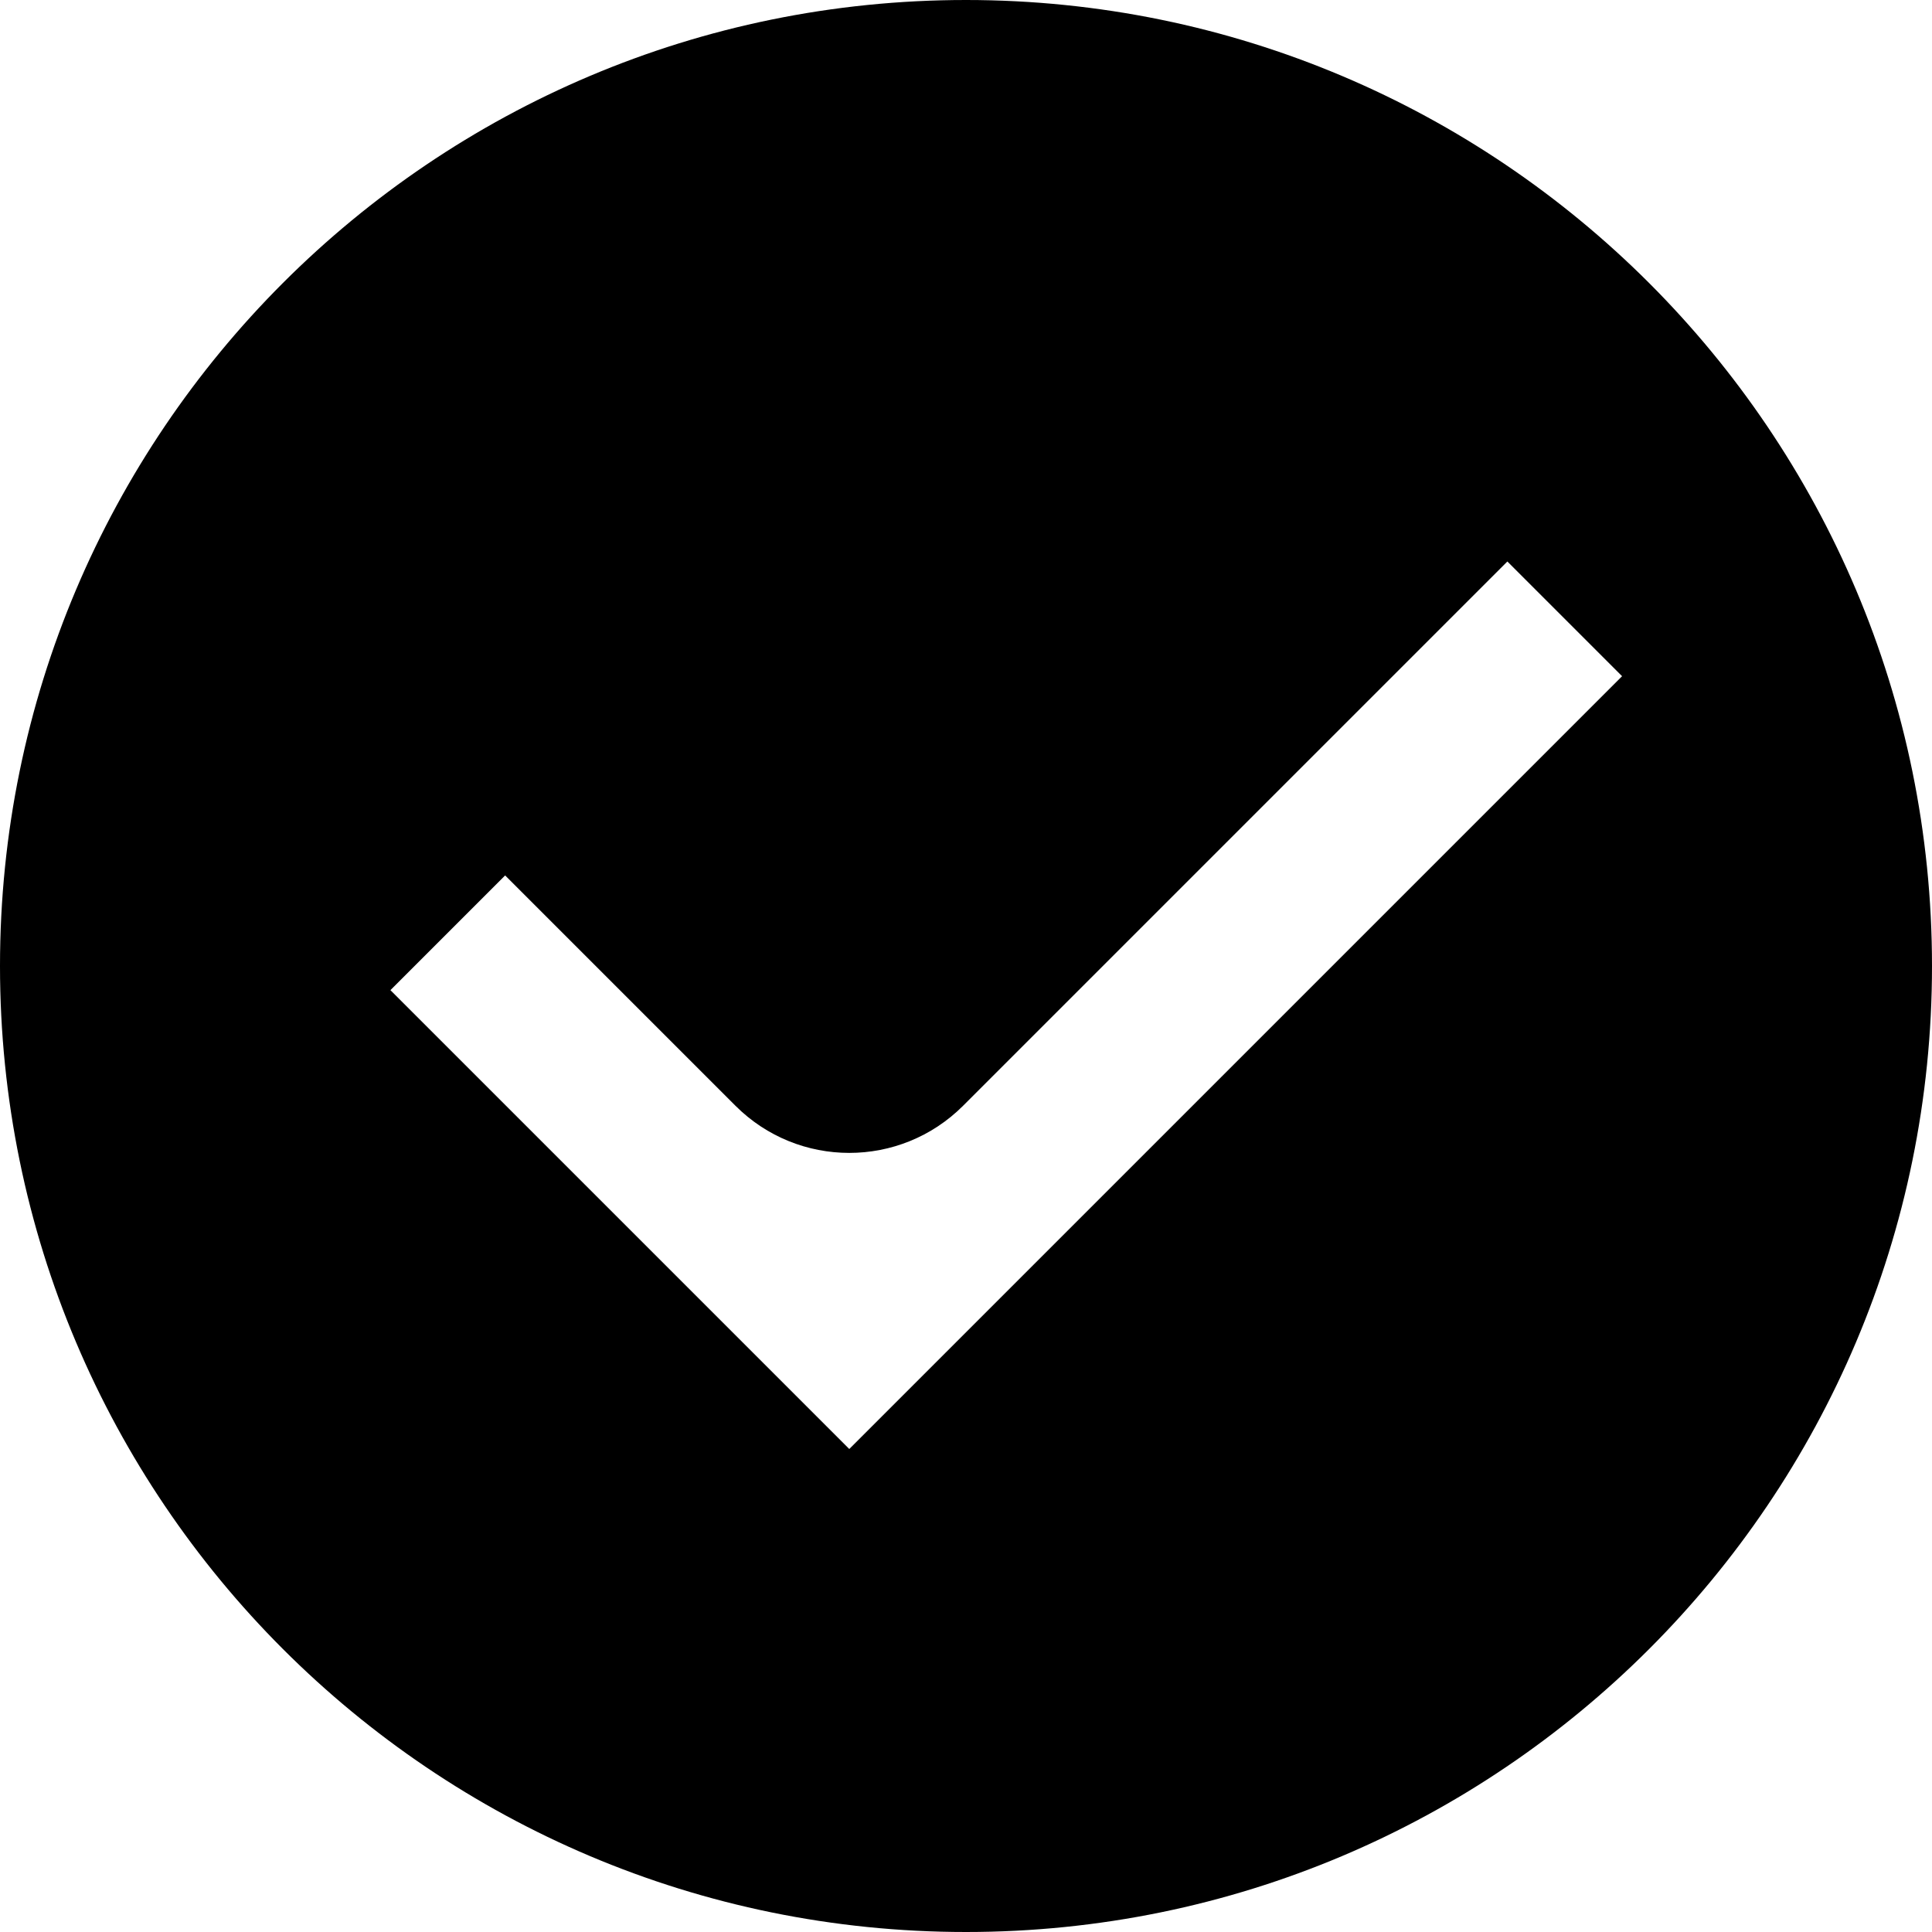
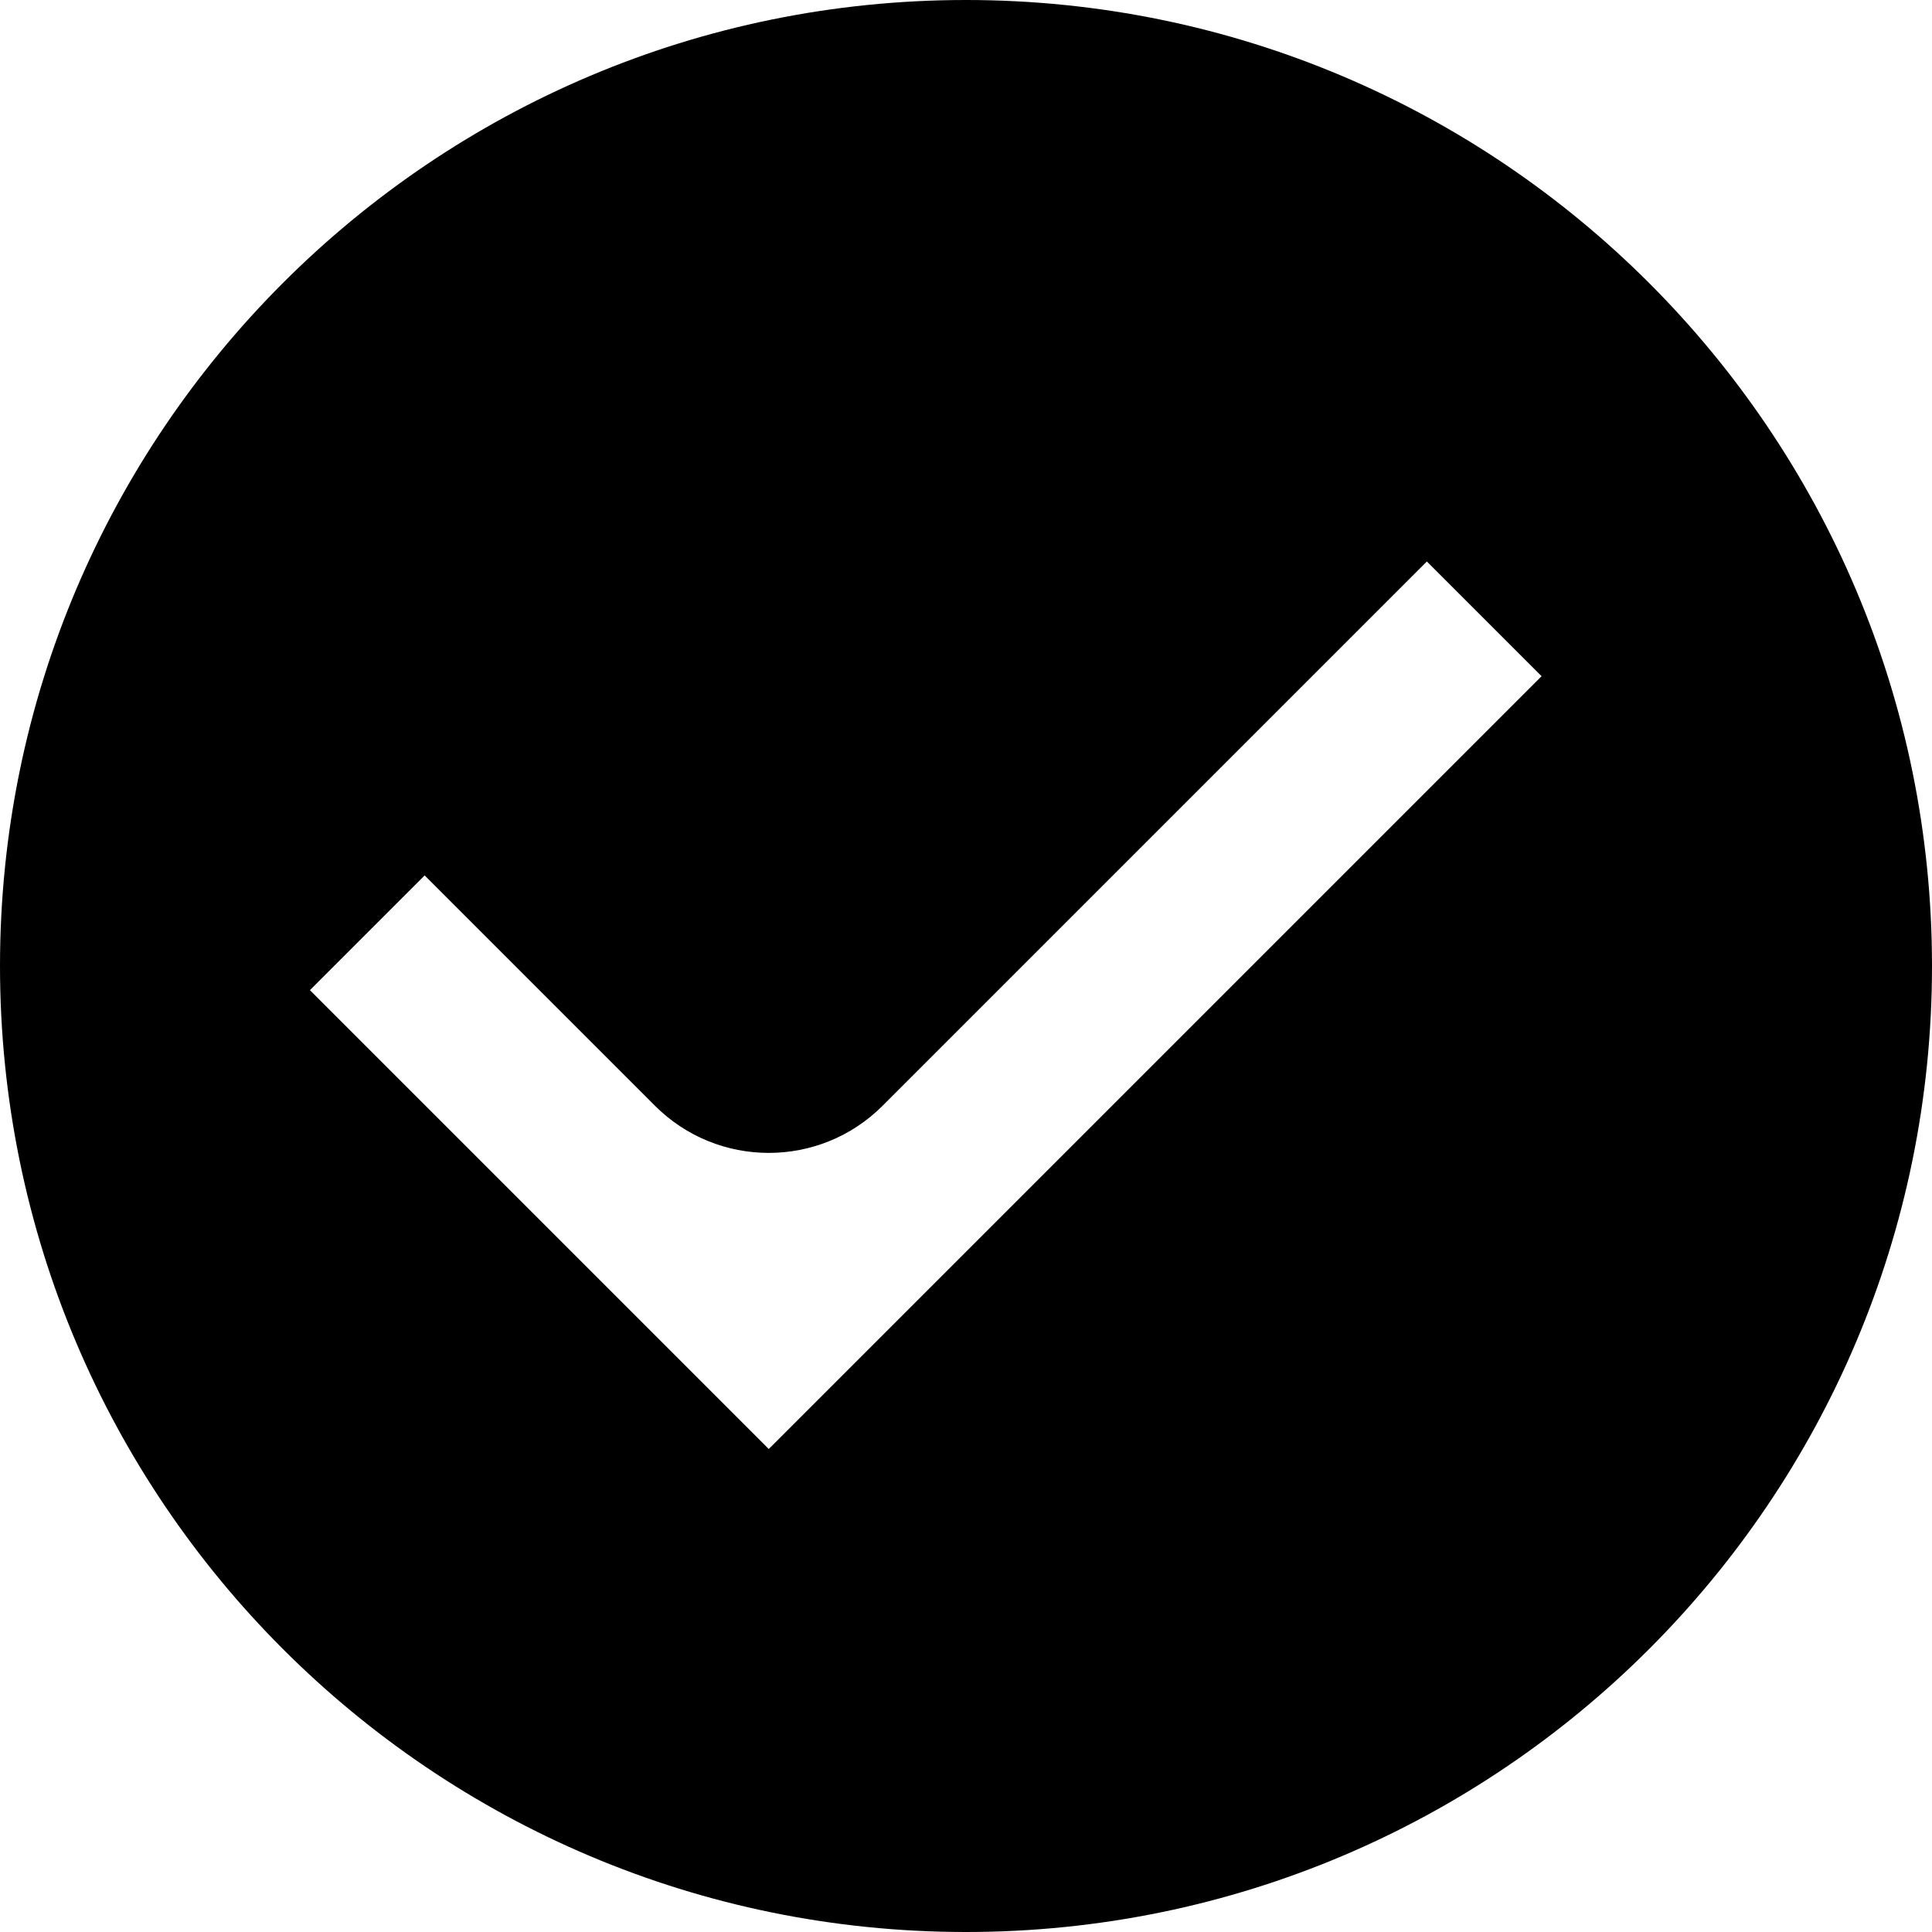
- <svg width="24" height="24" viewBox="0 0 24 24" fill="none">
+ <svg viewBox="0 0 24 24" fill="none" width="100%" height="100%">
  <g clip-path="url(#clip0_14441_253)">
-     <path fill-rule="evenodd" clip-rule="evenodd" d="M12 0C18.628 0.001 24 5.373 24 12C24 18.628 18.628 24 12 24C5.373 24 0.001 18.628 0 12C0 5.373 5.373 0 12 0ZM11.964 13.736C11.183 14.517 9.917 14.517 9.136 13.736L6.275 10.875L4.85 12.3L10.55 18L20.15 8.4L18.725 6.975L11.964 13.736Z" fill="currentColor" />
+     <path d="M12 0C18.628 0.001 24 5.373 24 12C24 18.628 18.628 24 12 24C5.373 24 0.001 18.628 0 12C0 5.373 5.373 0 12 0ZM10.964 13.736C10.183 14.517 8.917 14.517 8.136 13.736L5.275 10.875L3.85 12.3L9.55 18L19.15 8.4L17.725 6.975L10.964 13.736Z" fill-rule="evenodd" clip-rule="evenodd" fill="currentColor" />
  </g>
  <defs>
    <clipPath id="clip0_14441_253">
-       <rect width="24" height="24" />
+       <rect width="24" height="24" fill="currentColor" />
    </clipPath>
  </defs>
</svg>
